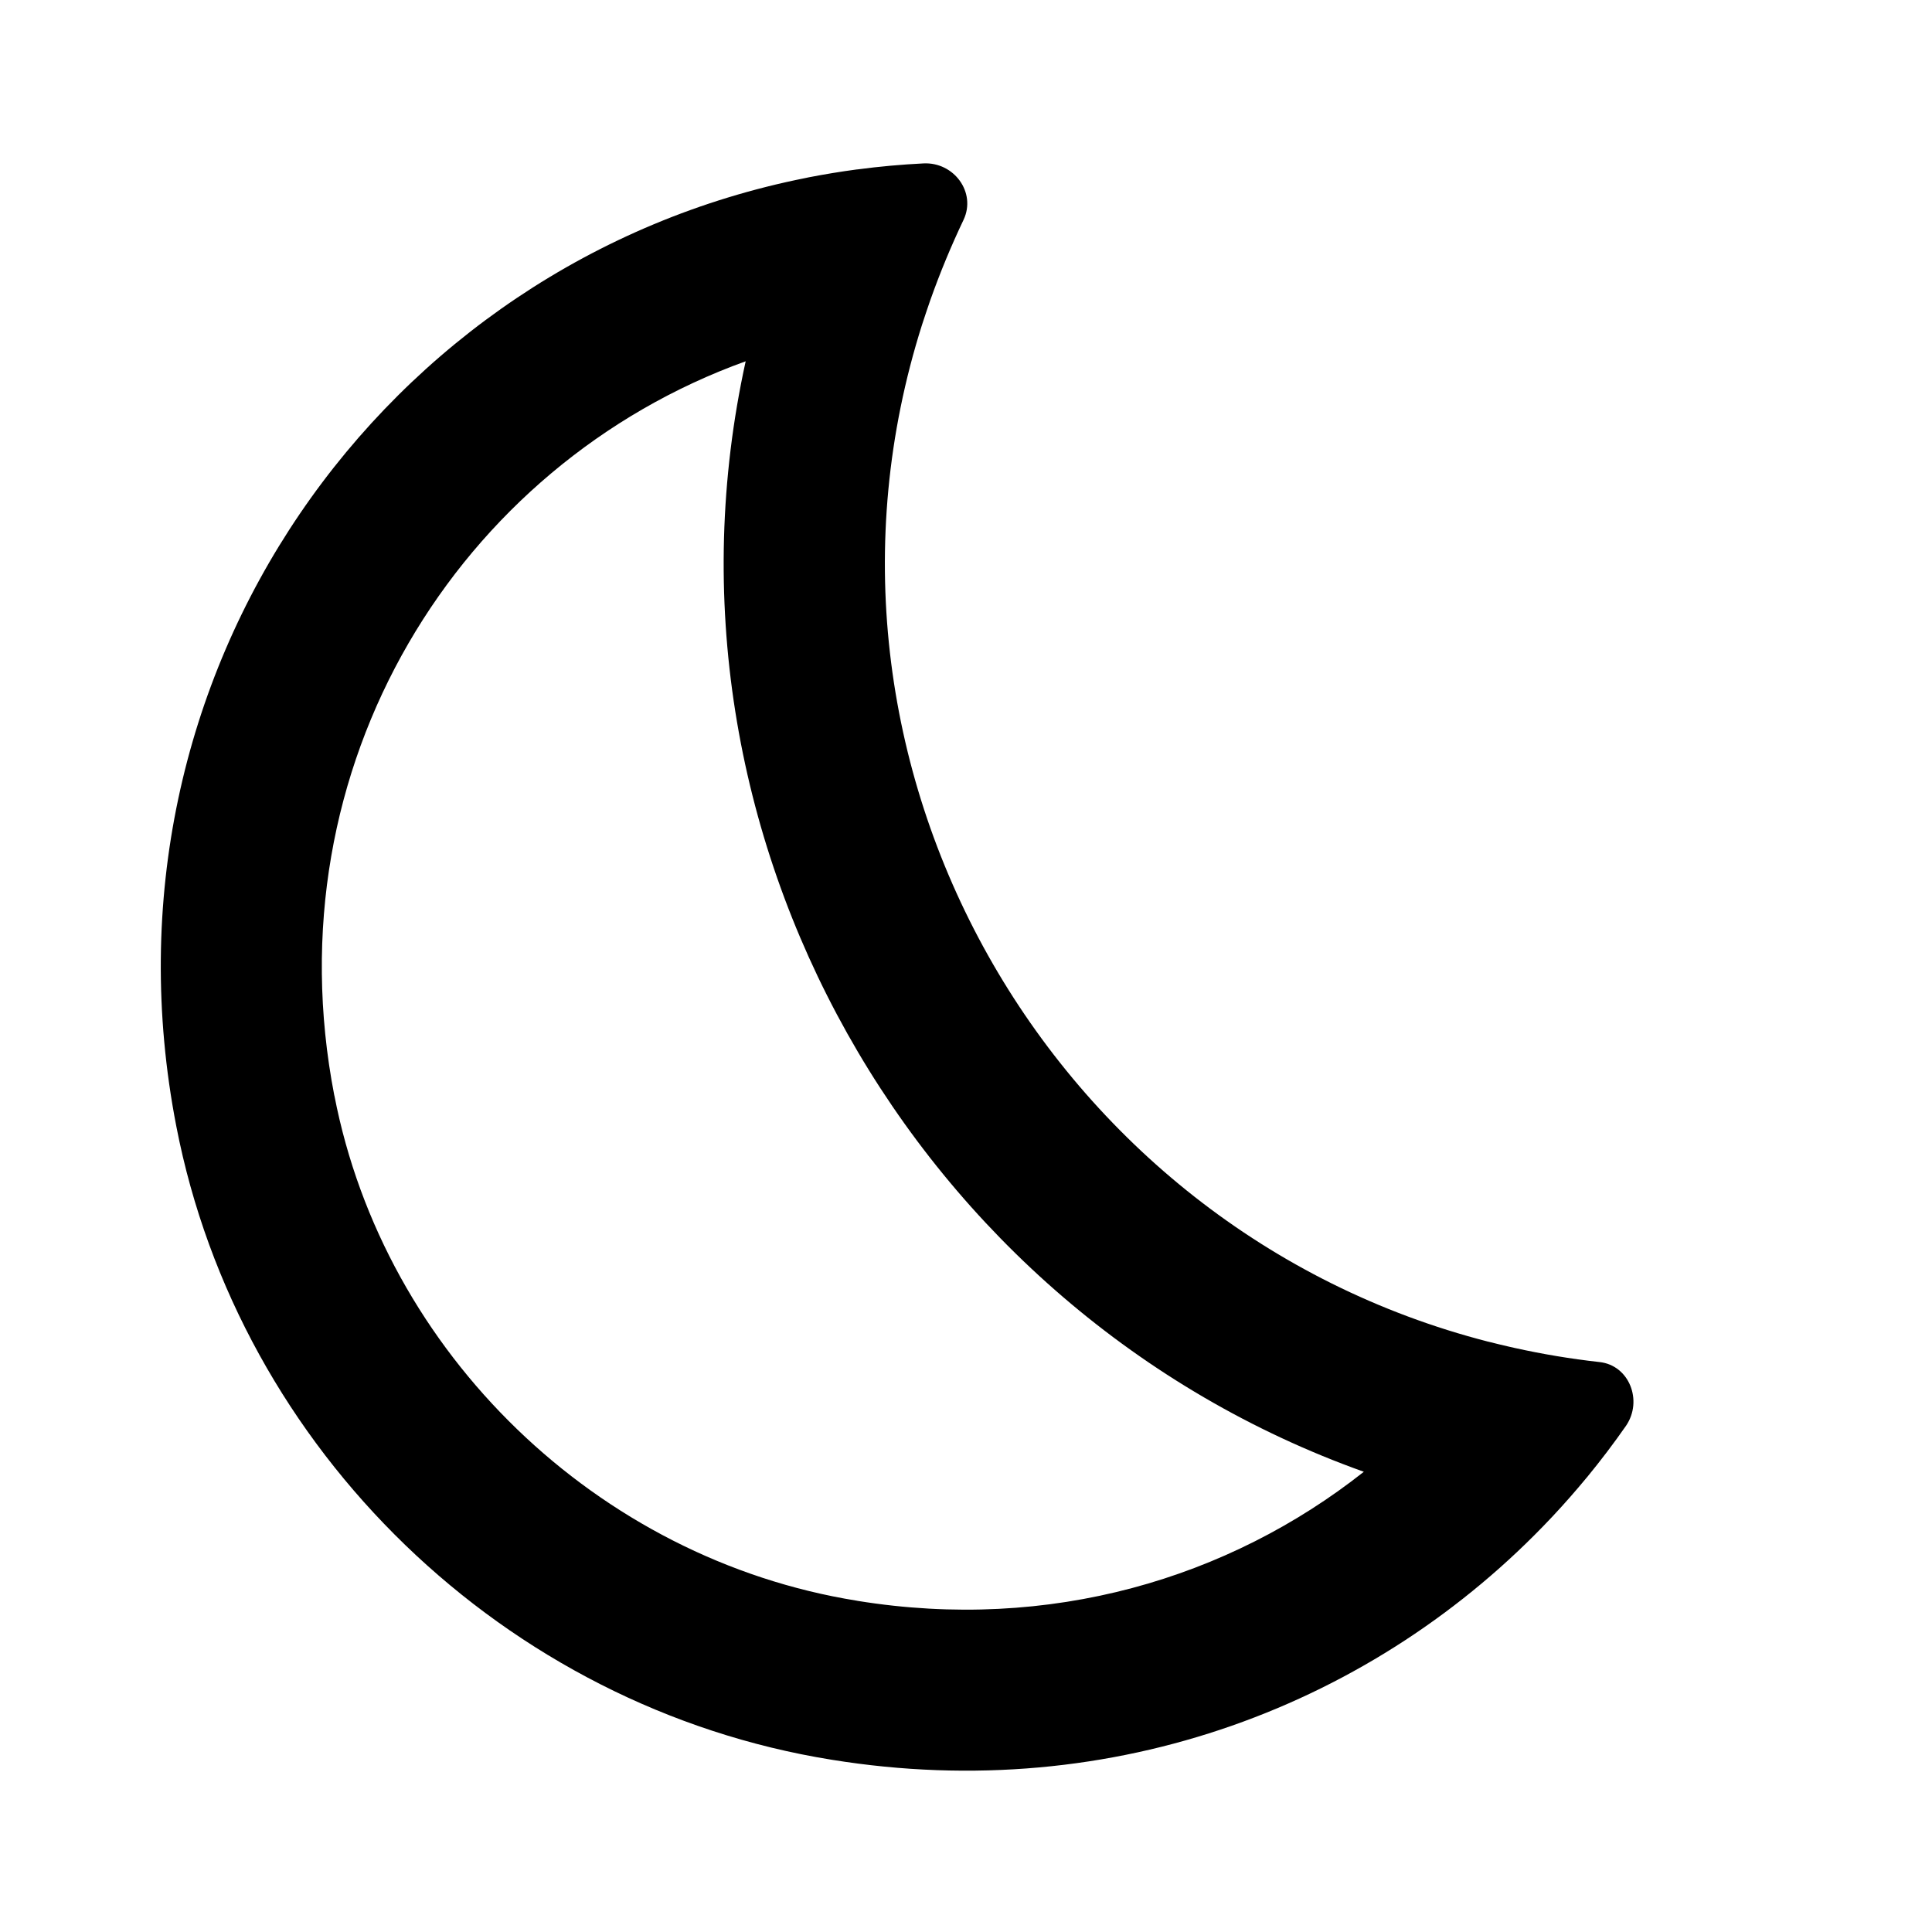
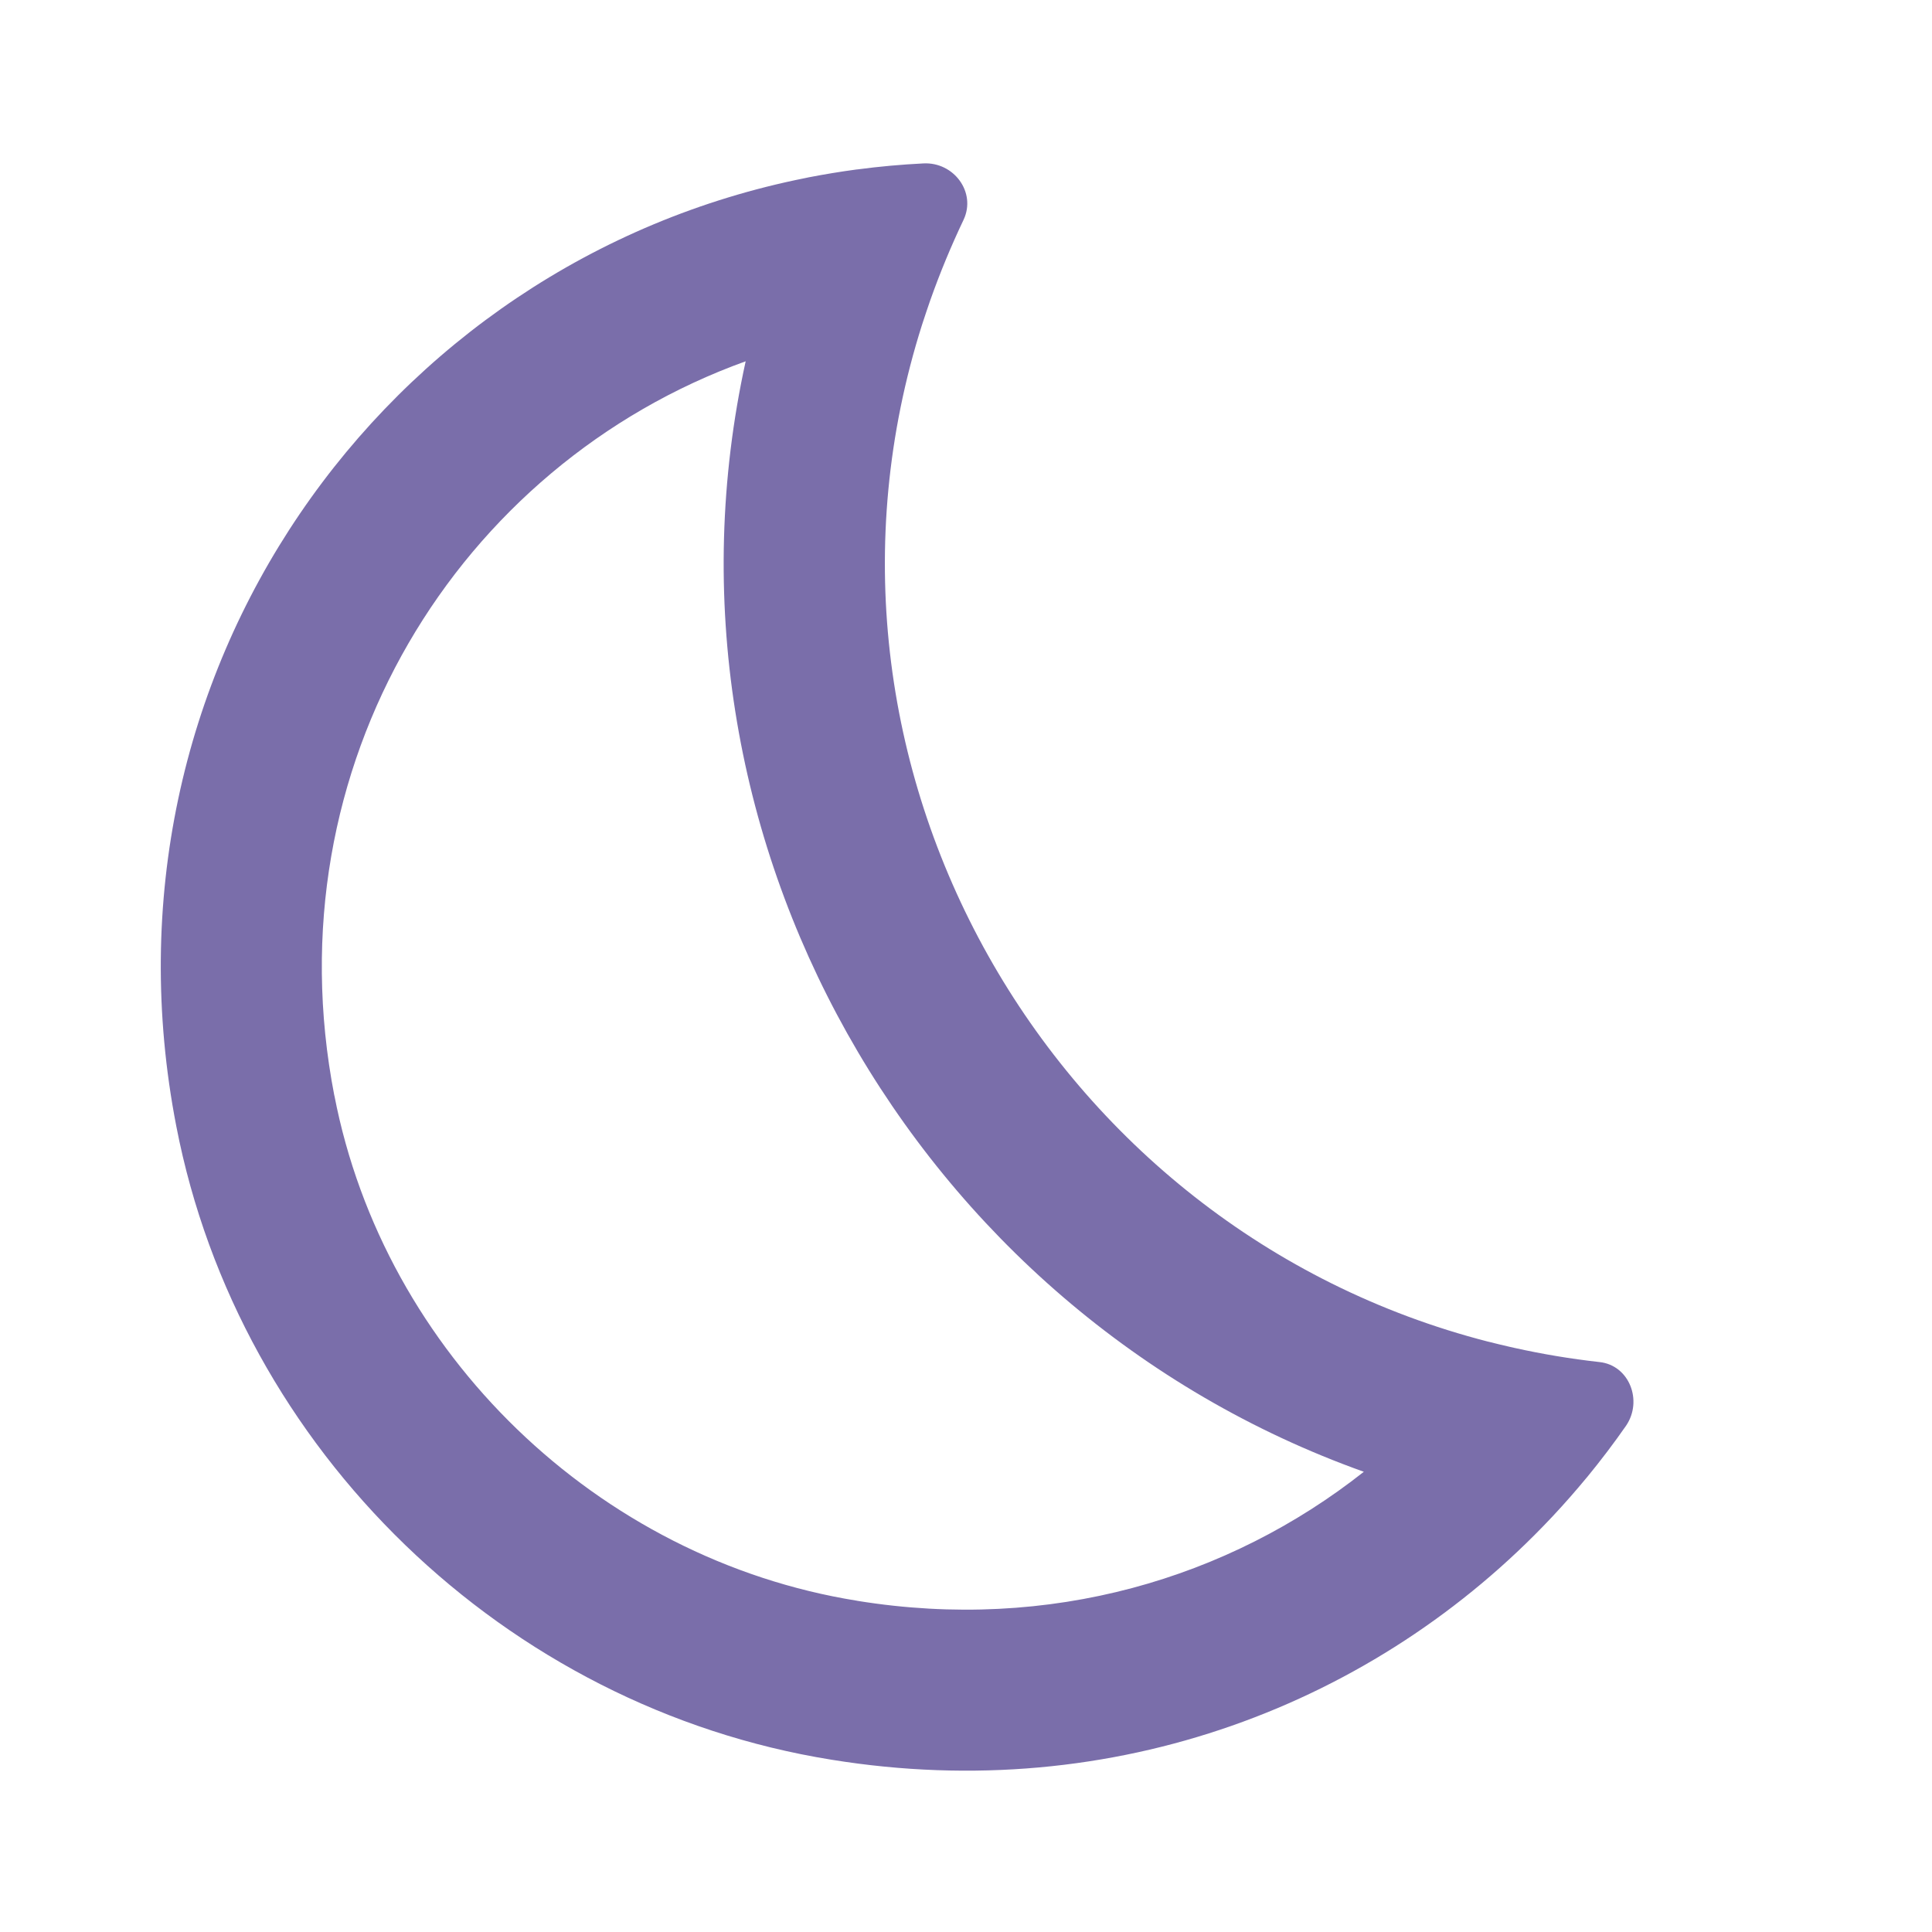
<svg xmlns="http://www.w3.org/2000/svg" viewBox="0 0 24 24" color="backgroundAlt" width="20px" class="sc-5a69fd5e-0 gAztZX">
-   <path fill-rule="evenodd" clip-rule="evenodd" d="M4.153 13.609L4.154 13.61C4.773 16.811 7.422 19.368 10.647 19.885L10.65 19.886C13.041 20.274 15.262 19.61 16.942 18.283C11.355 16.288 7.975 10.352 9.263 4.488C5.698 5.772 3.358 9.512 4.153 13.609ZM10.008 2.211C4.766 3.253 1.099 8.369 2.19 13.99C2.97 18.02 6.28 21.21 10.33 21.86C13.851 22.431 17.096 21.161 19.266 18.859C19.276 18.848 19.287 18.837 19.297 18.826C19.439 18.674 19.576 18.518 19.708 18.358C19.71 18.355 19.713 18.352 19.716 18.349C19.885 18.143 20.047 17.93 20.2 17.71C20.41 17.4 20.24 16.96 19.87 16.92C19.511 16.88 19.16 16.821 18.817 16.745C18.796 16.741 18.776 16.736 18.755 16.731C18.668 16.711 18.58 16.69 18.494 16.668C18.492 16.668 18.49 16.667 18.488 16.667C13.023 15.265 9.725 9.48 11.454 4.034C11.455 4.032 11.456 4.03 11.456 4.028C11.488 3.93 11.521 3.831 11.555 3.733C11.556 3.729 11.558 3.725 11.559 3.722C11.677 3.389 11.814 3.058 11.97 2.73C12.13 2.39 11.85 2.01 11.47 2.03C11.195 2.044 10.924 2.068 10.656 2.104C10.652 2.104 10.647 2.105 10.643 2.105C10.441 2.132 10.242 2.165 10.045 2.203C10.033 2.206 10.02 2.208 10.008 2.211Z" />
+   <path fill-rule="evenodd" fill="#7a6eaa" clip-rule="evenodd" d="M4.153 13.609L4.154 13.61C4.773 16.811 7.422 19.368 10.647 19.885L10.65 19.886C13.041 20.274 15.262 19.61 16.942 18.283C11.355 16.288 7.975 10.352 9.263 4.488C5.698 5.772 3.358 9.512 4.153 13.609ZM10.008 2.211C4.766 3.253 1.099 8.369 2.19 13.99C2.97 18.02 6.28 21.21 10.33 21.86C13.851 22.431 17.096 21.161 19.266 18.859C19.276 18.848 19.287 18.837 19.297 18.826C19.439 18.674 19.576 18.518 19.708 18.358C19.71 18.355 19.713 18.352 19.716 18.349C19.885 18.143 20.047 17.93 20.2 17.71C20.41 17.4 20.24 16.96 19.87 16.92C19.511 16.88 19.16 16.821 18.817 16.745C18.796 16.741 18.776 16.736 18.755 16.731C18.668 16.711 18.58 16.69 18.494 16.668C18.492 16.668 18.49 16.667 18.488 16.667C13.023 15.265 9.725 9.48 11.454 4.034C11.455 4.032 11.456 4.03 11.456 4.028C11.488 3.93 11.521 3.831 11.555 3.733C11.556 3.729 11.558 3.725 11.559 3.722C11.677 3.389 11.814 3.058 11.97 2.73C12.13 2.39 11.85 2.01 11.47 2.03C11.195 2.044 10.924 2.068 10.656 2.104C10.652 2.104 10.647 2.105 10.643 2.105C10.441 2.132 10.242 2.165 10.045 2.203C10.033 2.206 10.02 2.208 10.008 2.211Z" />
</svg>
